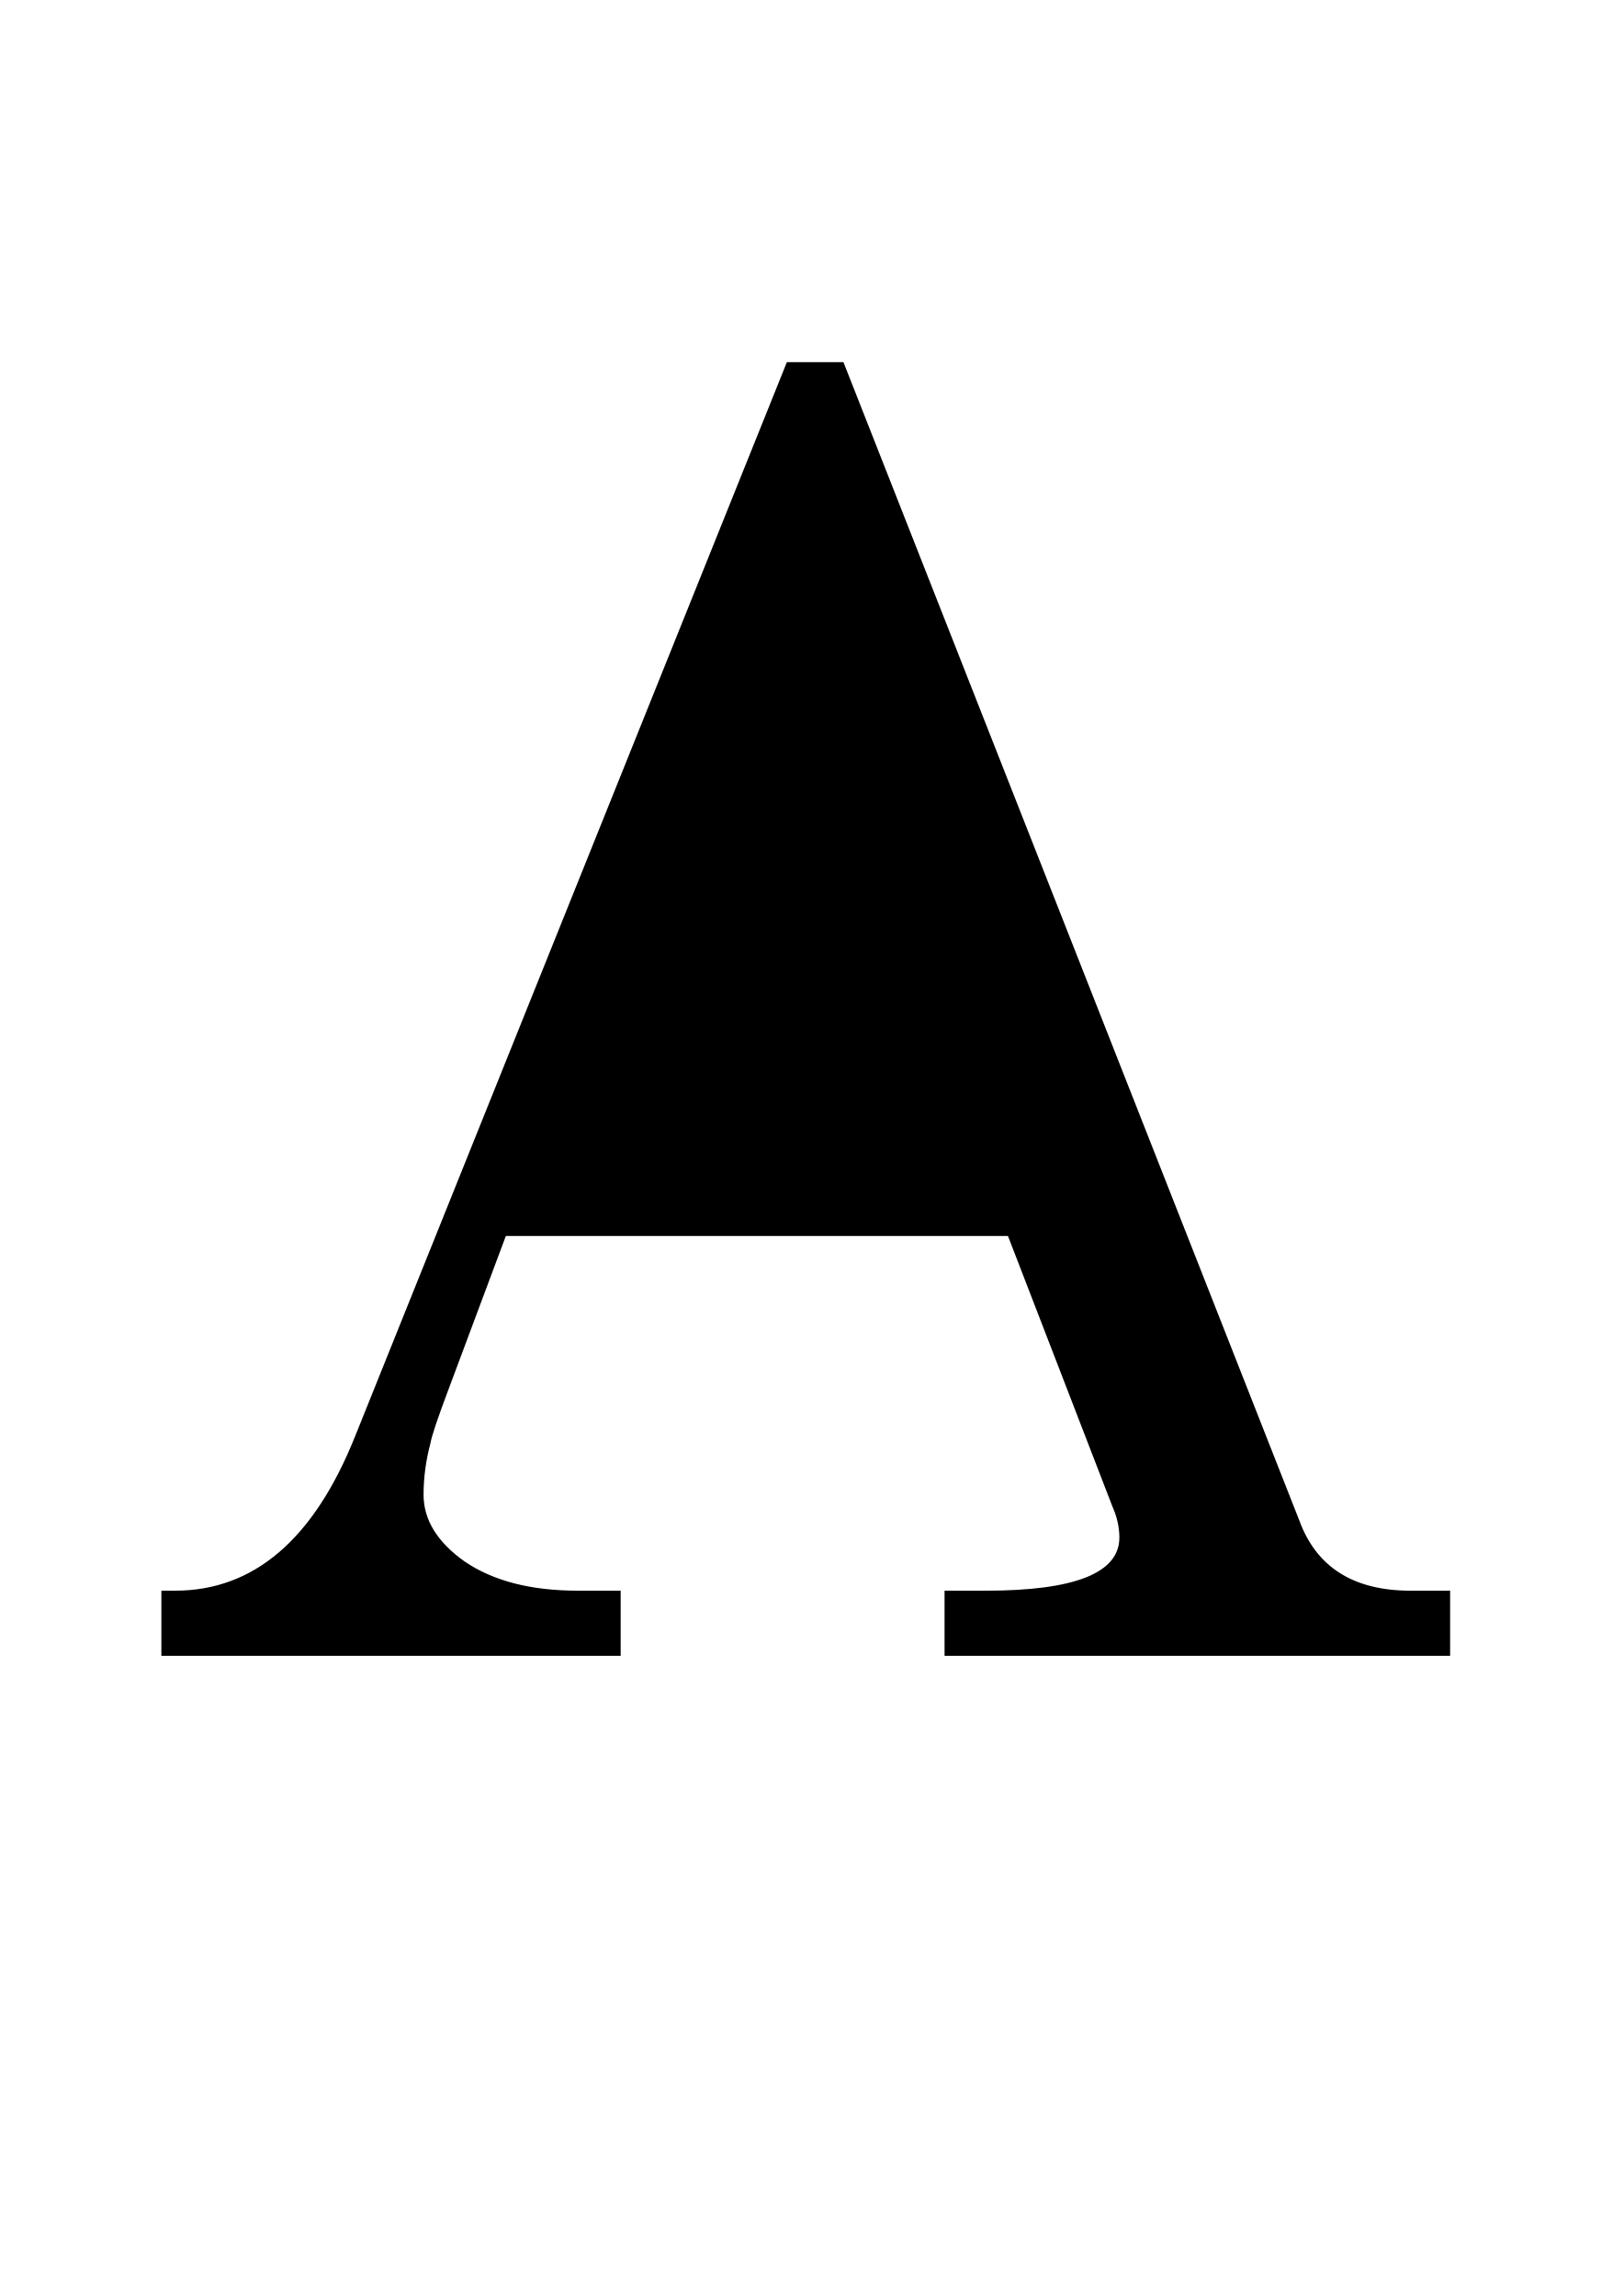
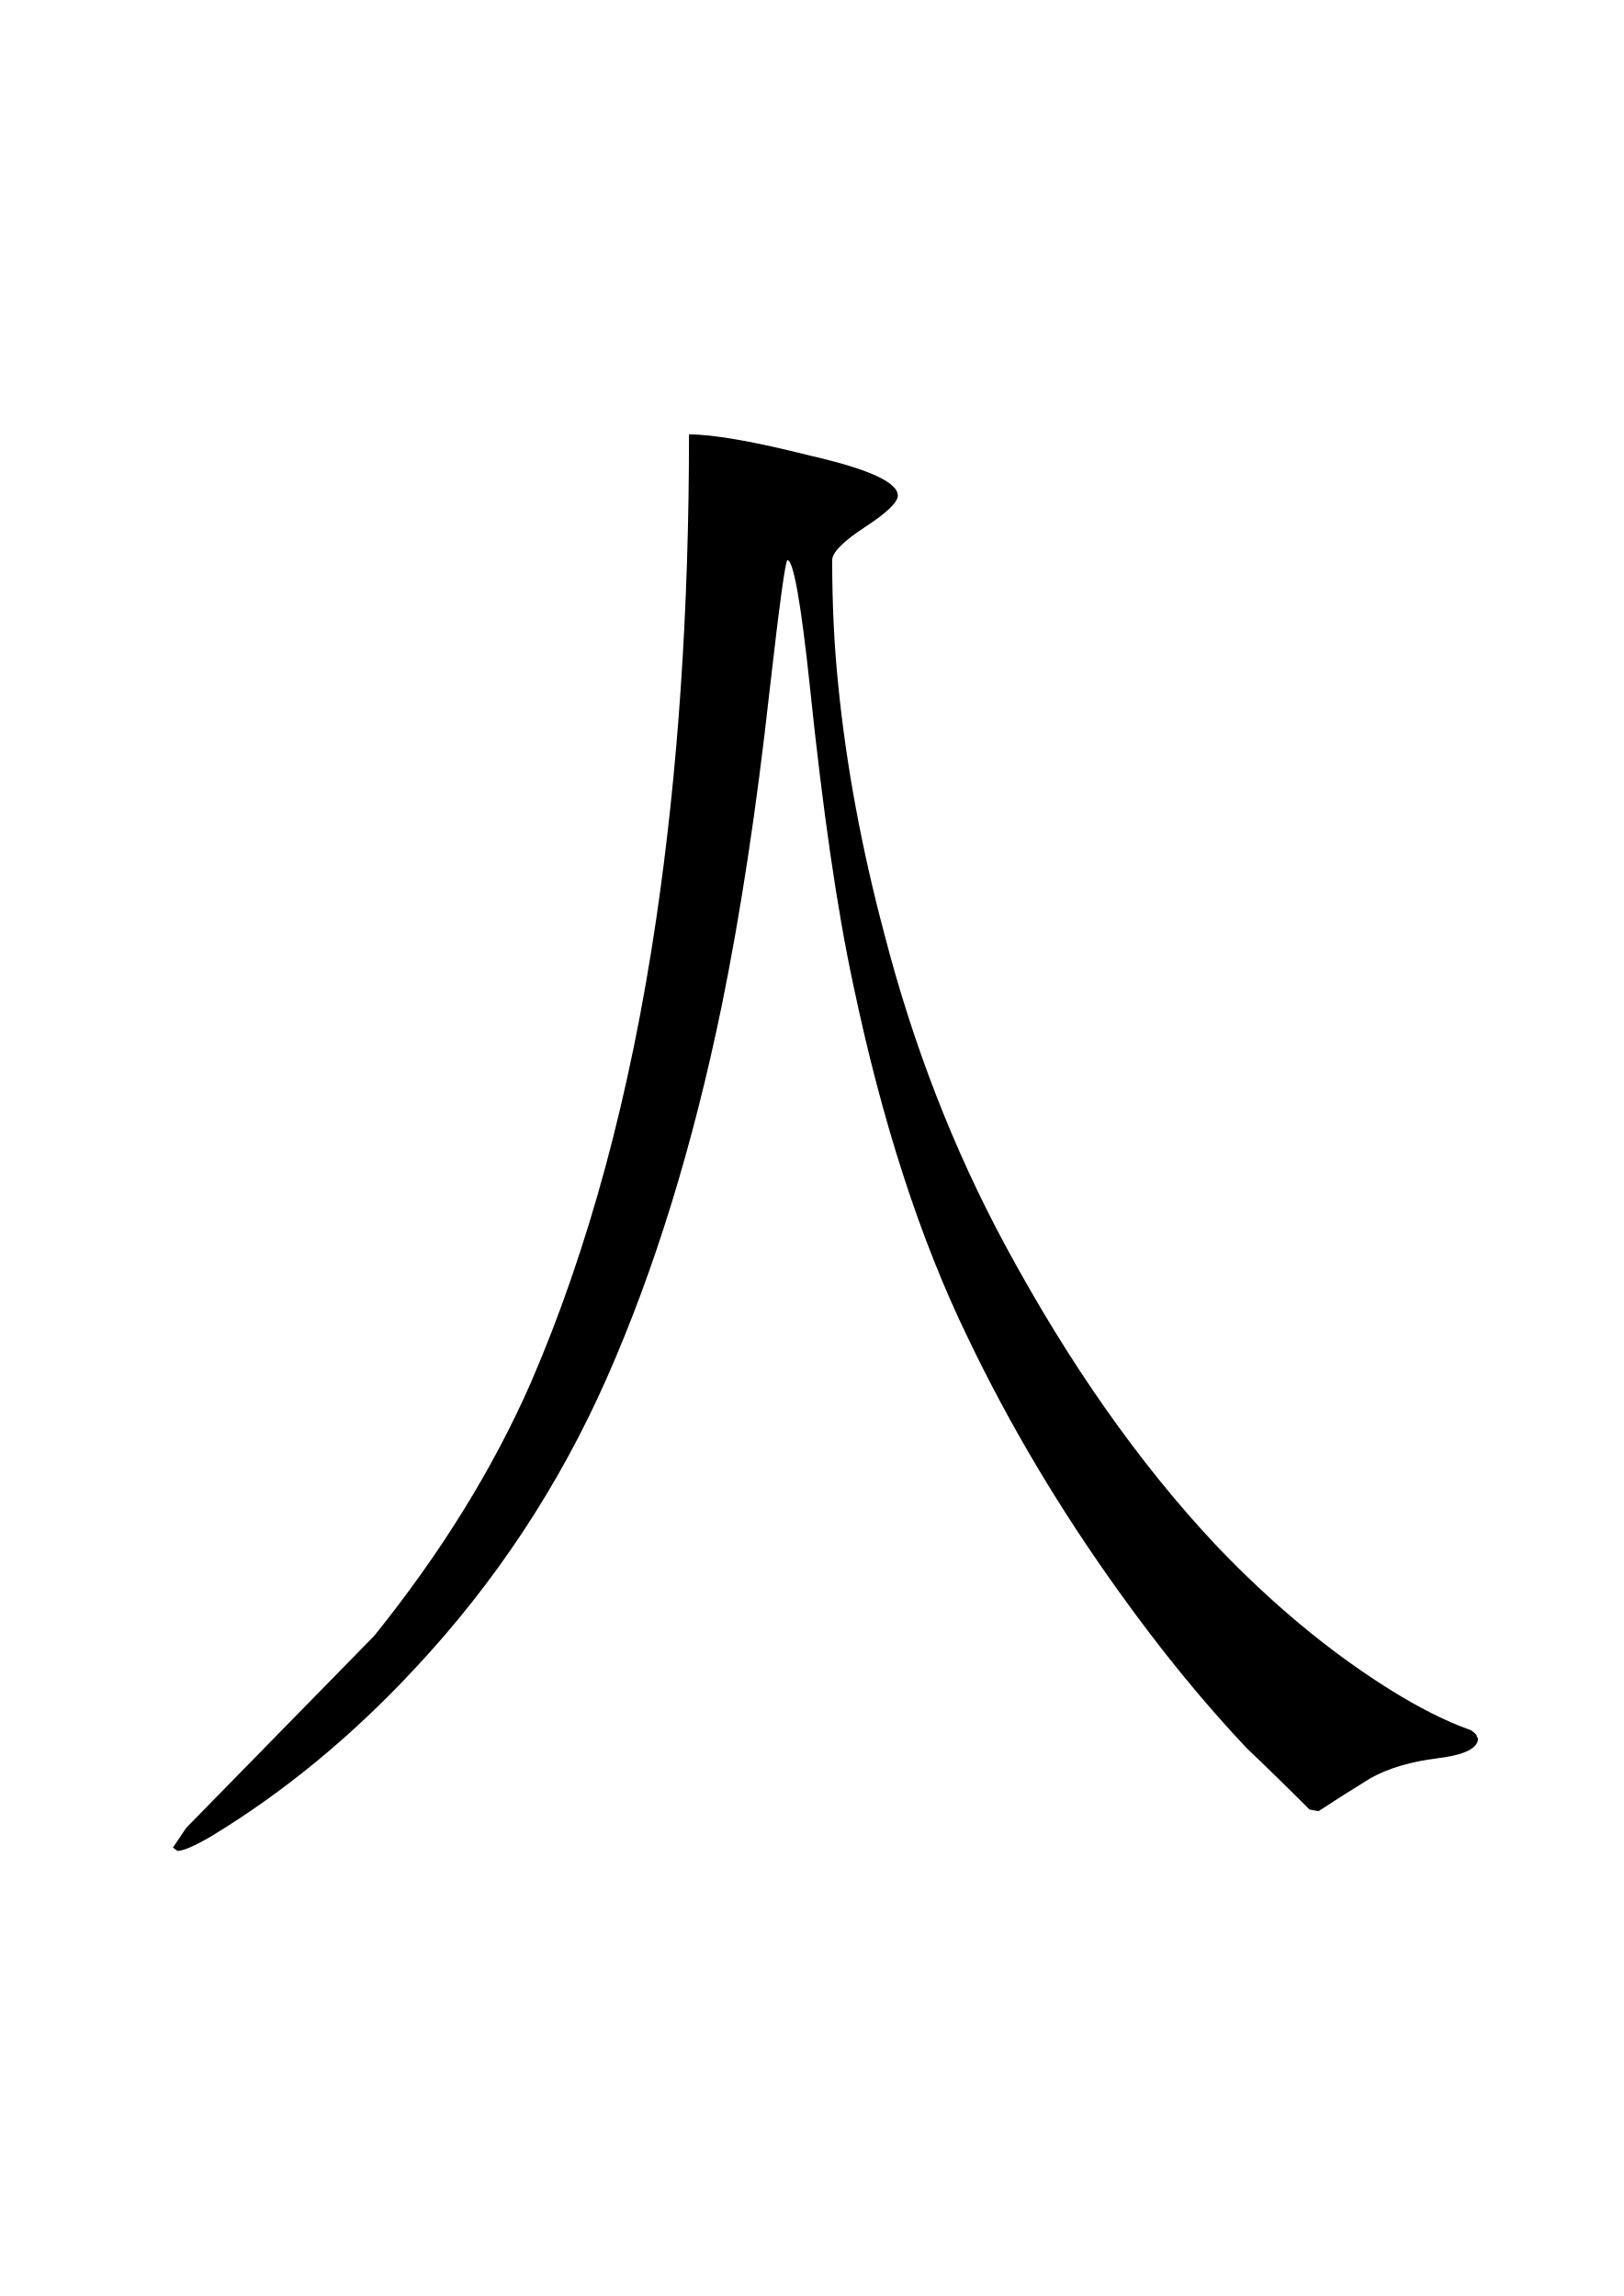
<svg xmlns="http://www.w3.org/2000/svg" width="210mm" height="297mm" viewBox="0 0 210 297" version="1.1" id="svg1">
  <defs id="defs1" />
  <g id="layer1">
-     <path d="M 45.916,185.816 101.771,46.843 h 7.314 L 168.044,196.677 q 3.325,9.088 14.407,9.088 h 5.098 v 8.423 h -65.386 v -8.423 h 5.32 q 17.289,0 17.289,-6.871 0,-1.995 -0.887,-3.99 L 130.364,159.883 H 65.421 l -7.536,20.17 q -1.995,5.32 -2.216,6.649 -0.887,3.325 -0.887,6.649 0,4.876 5.32,8.644 5.541,3.768 14.629,3.768 h 5.541 v 8.423 H 20.87 v -8.423 h 1.773 q 15.294,0 23.273,-19.948 Z" id="text2" style="font-size:227.189px;font-family:AppleMyungjo;-inkscape-font-specification:AppleMyungjo;stroke-width:0.265" aria-label="A" />
+     <path d="m 191.161,224.868 q 0,1.926 -5.209,2.569 -5.209,0.642 -8.681,2.569 -3.472,2.14 -6.752,4.281 l -1.157,-0.214 q -4.051,-4.067 -8.102,-7.92 -8.488,-8.99 -16.59,-20.335 -11.382,-15.84 -19.484,-32.75 -9.26,-19.05 -14.854,-45.807 -3.087,-14.341 -5.594,-38.529 -1.736,-16.268 -2.894,-16.268 -0.386,0 -2.315,16.91 -2.508,22.689 -6.173,40.669 -5.594,27.184 -14.854,48.161 -9.26,20.977 -24.885,37.673 -12.153,13.057 -26.235,21.619 -3.279,1.926 -4.437,1.926 l -0.579,-0.428 1.736,-2.569 q 12.153,-12.415 24.306,-24.83 12.925,-16.054 20.255,-32.75 11.189,-25.9 16.204,-59.934 4.244,-28.683 4.244,-62.717 4.823,0 15.818,2.783 11.189,2.569 11.189,5.137 0,1.284 -4.244,4.067 -4.244,2.783 -4.244,4.281 0,8.562 0.772,16.054 1.543,15.626 5.98,32.322 5.594,21.619 15.626,40.241 12.346,22.903 27.2,38.743 10.803,11.345 22.377,18.622 5.787,3.639 10.61,5.351 0.386,0.214 0.772,0.642 0,0.214 0.193,0.428 z" id="text2" style="font-size:245.549px;font-family:AppleMyungjo;-inkscape-font-specification:AppleMyungjo;stroke-width:0.243" aria-label="人" />
  </g>
</svg>
